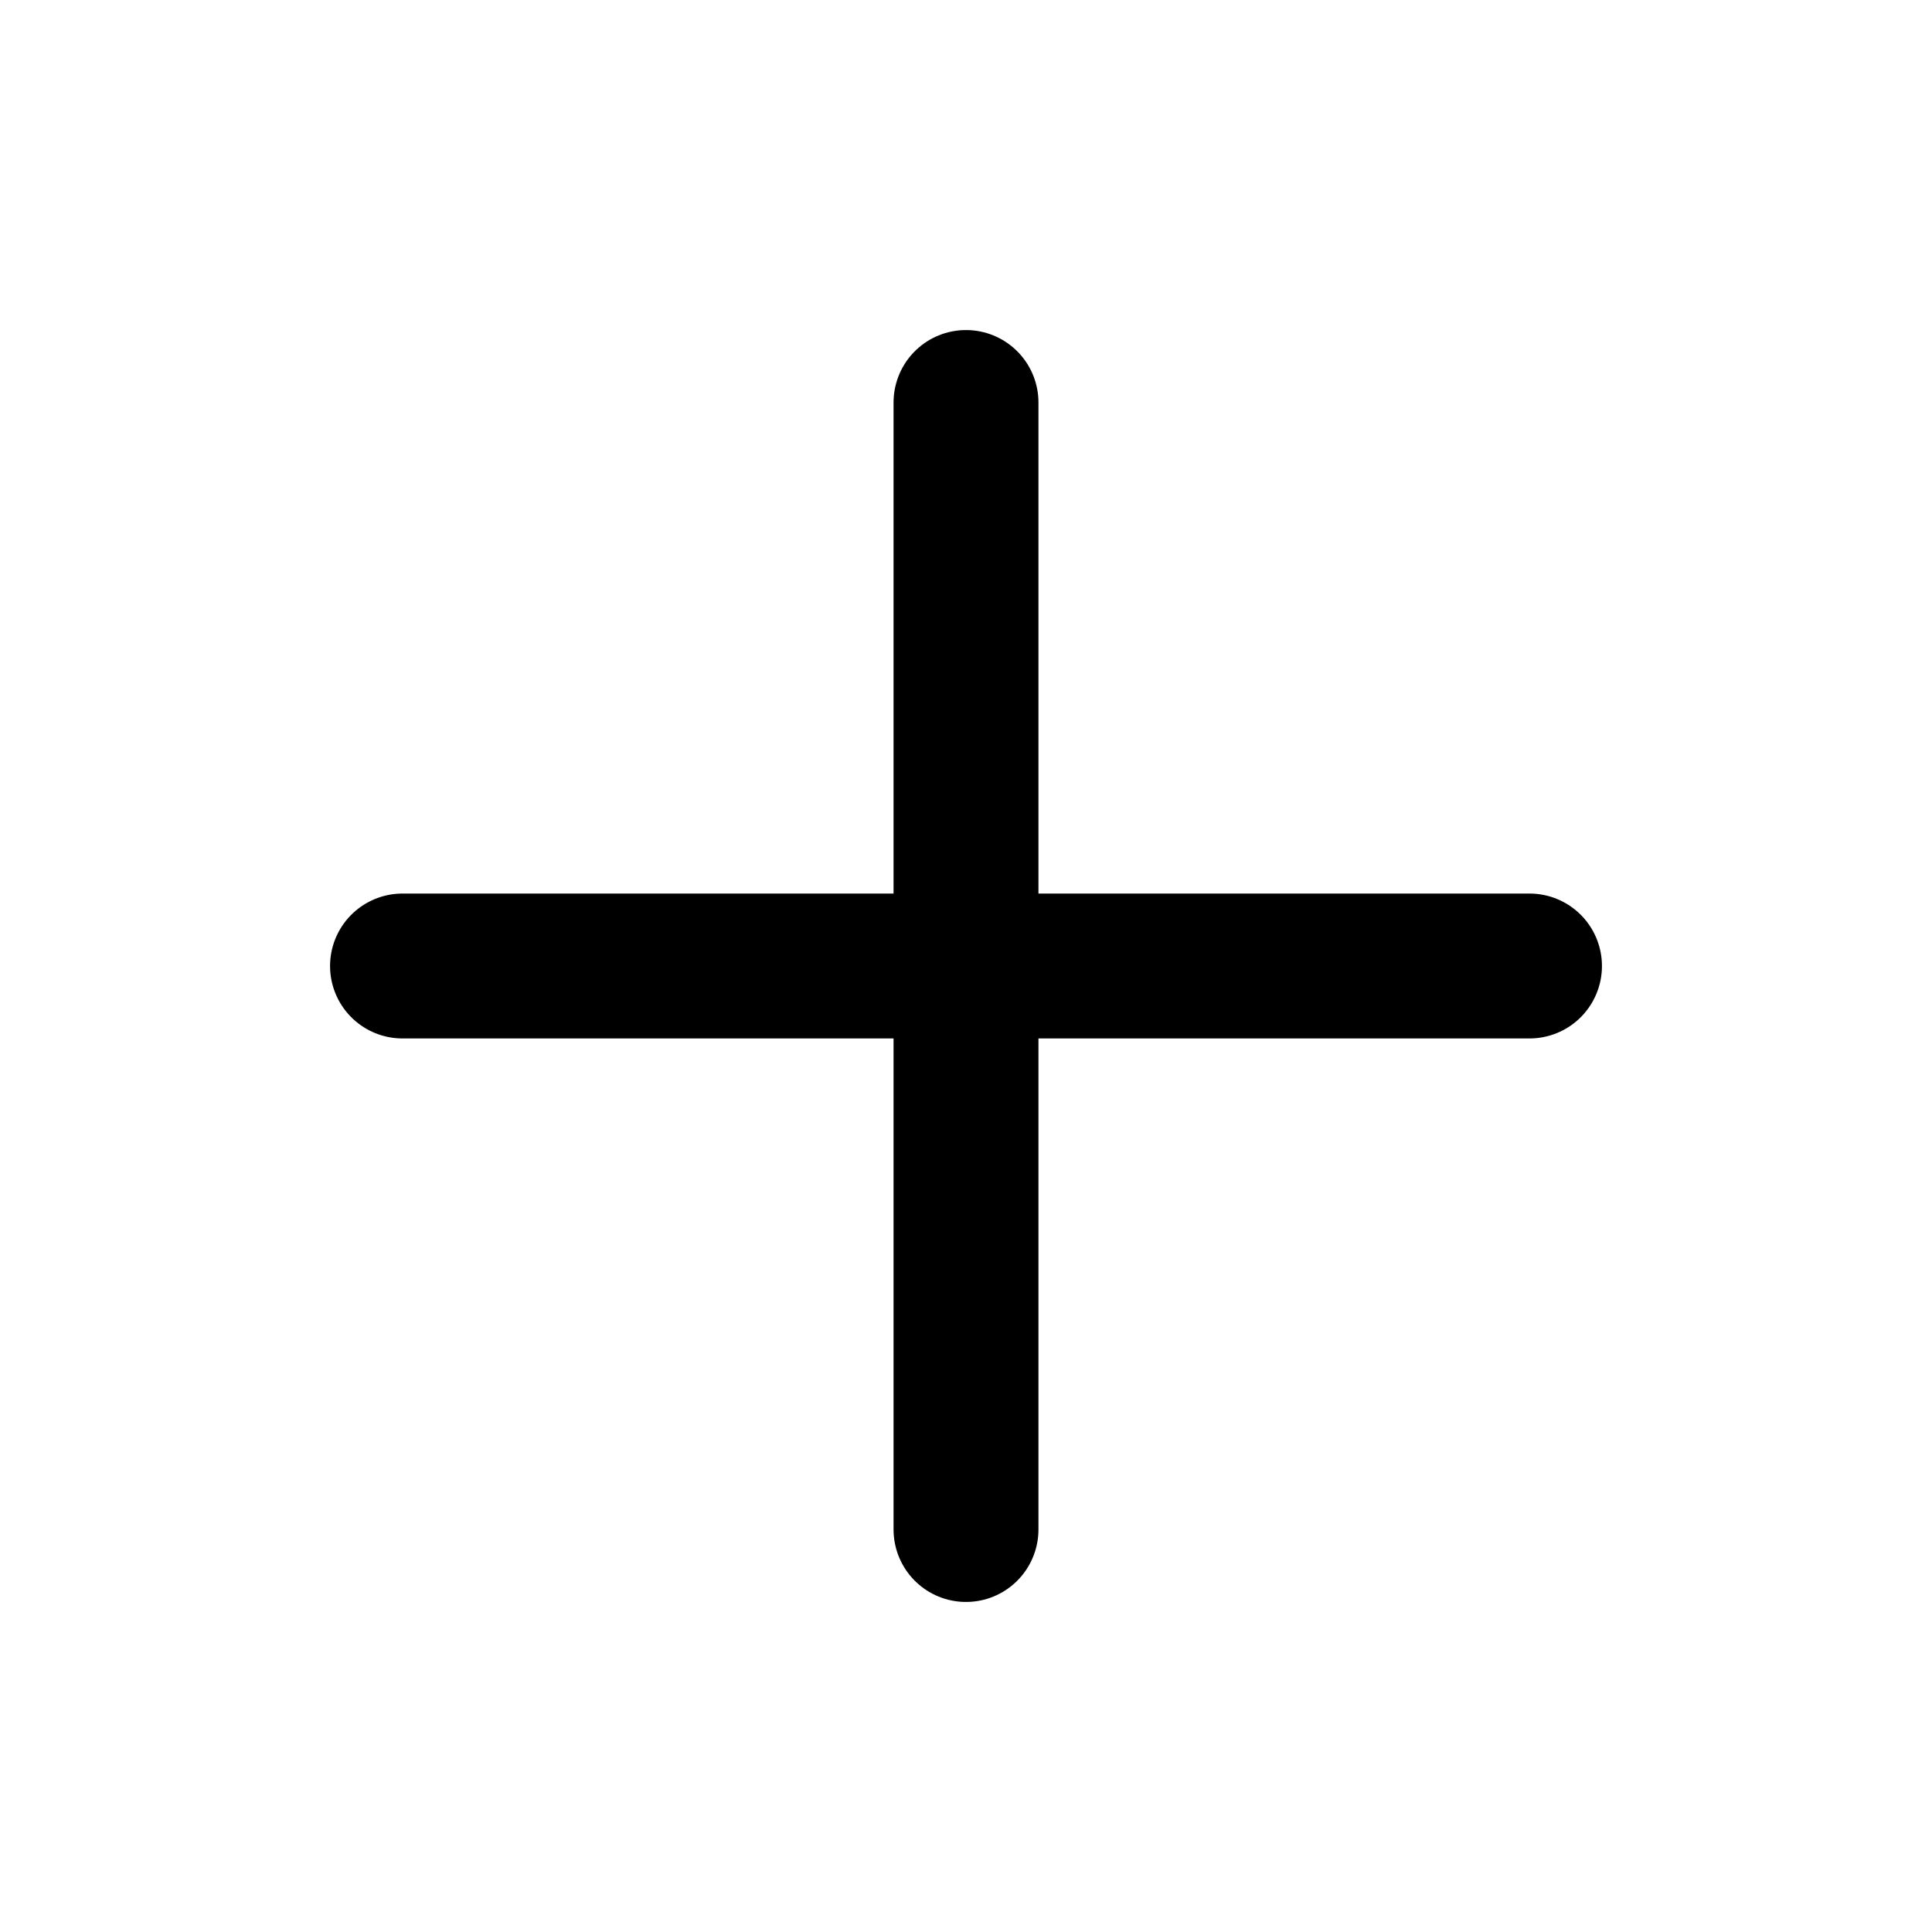
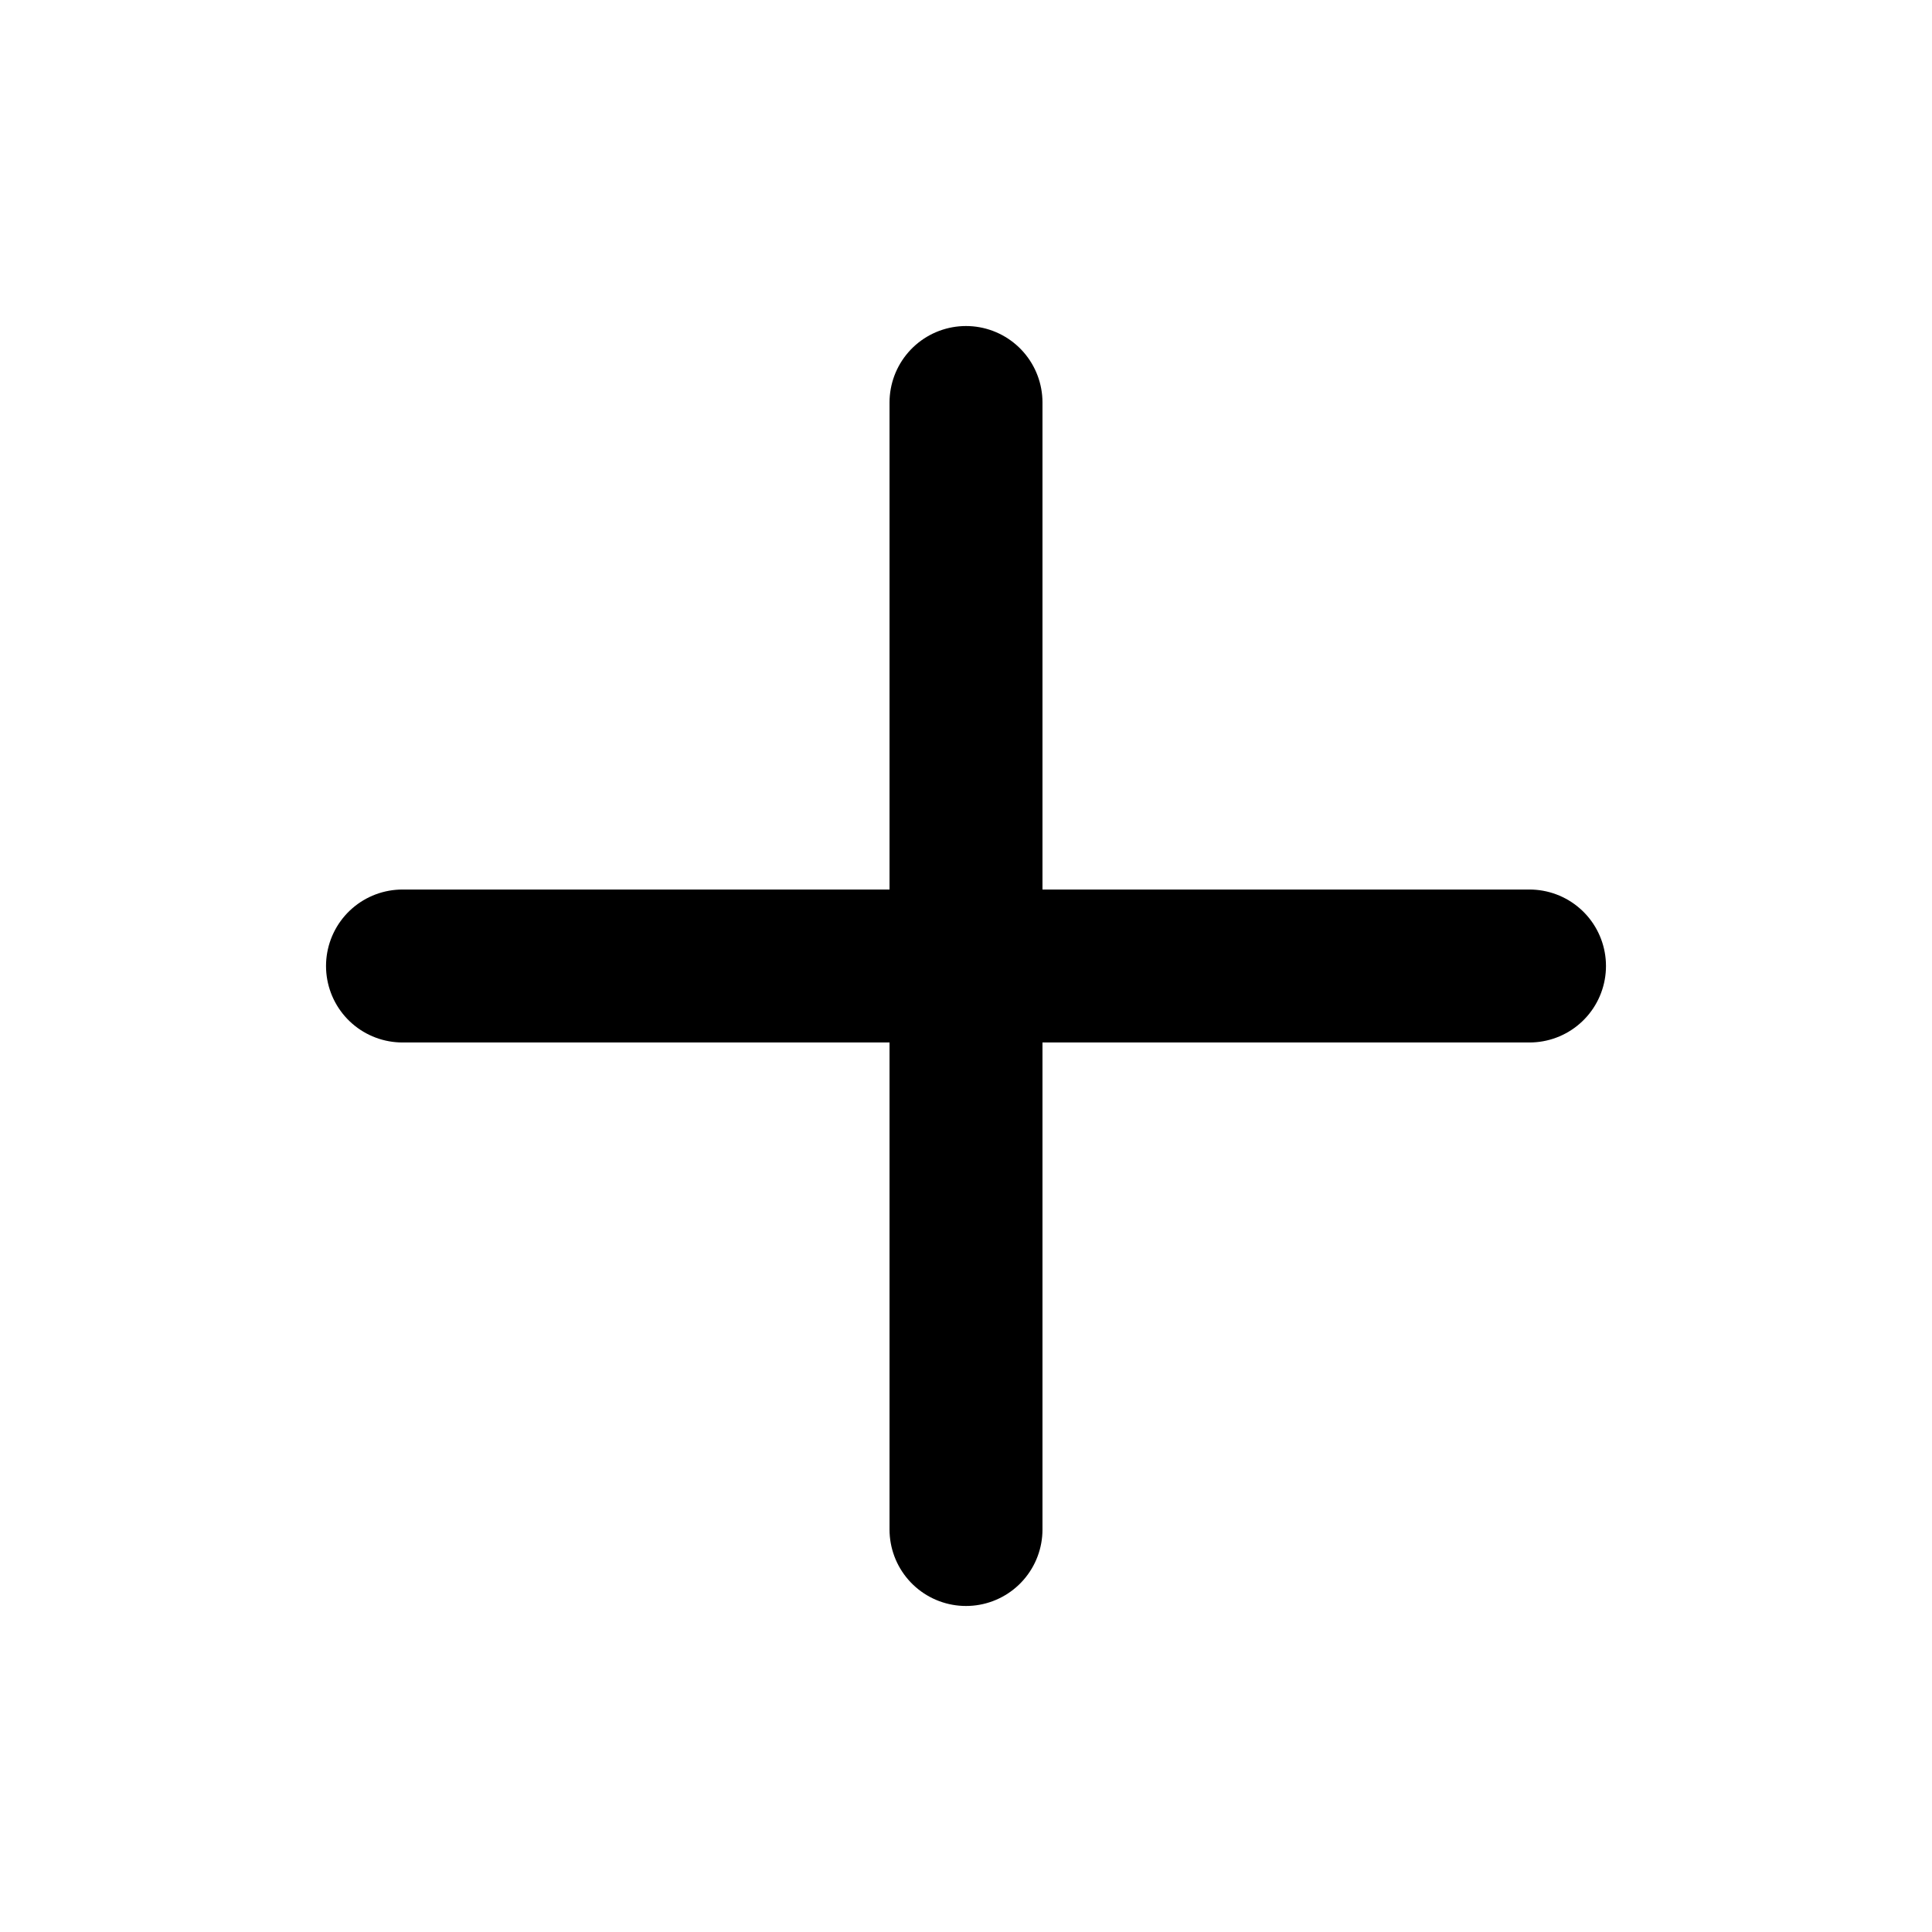
- <svg xmlns="http://www.w3.org/2000/svg" viewBox="0 0 24 24" fill="none" stroke="currentColor" stroke-width="1.8" stroke-linecap="round" stroke-linejoin="round">
+ <svg xmlns="http://www.w3.org/2000/svg" viewBox="0 0 24 24" fill="none" stroke="currentColor" stroke-width="1.9" stroke-linecap="round" stroke-linejoin="round">
+   <path d="M5 12h14" />
  <path d="M12 5v14" />
-   <path d="M5 12h14" />
</svg>
